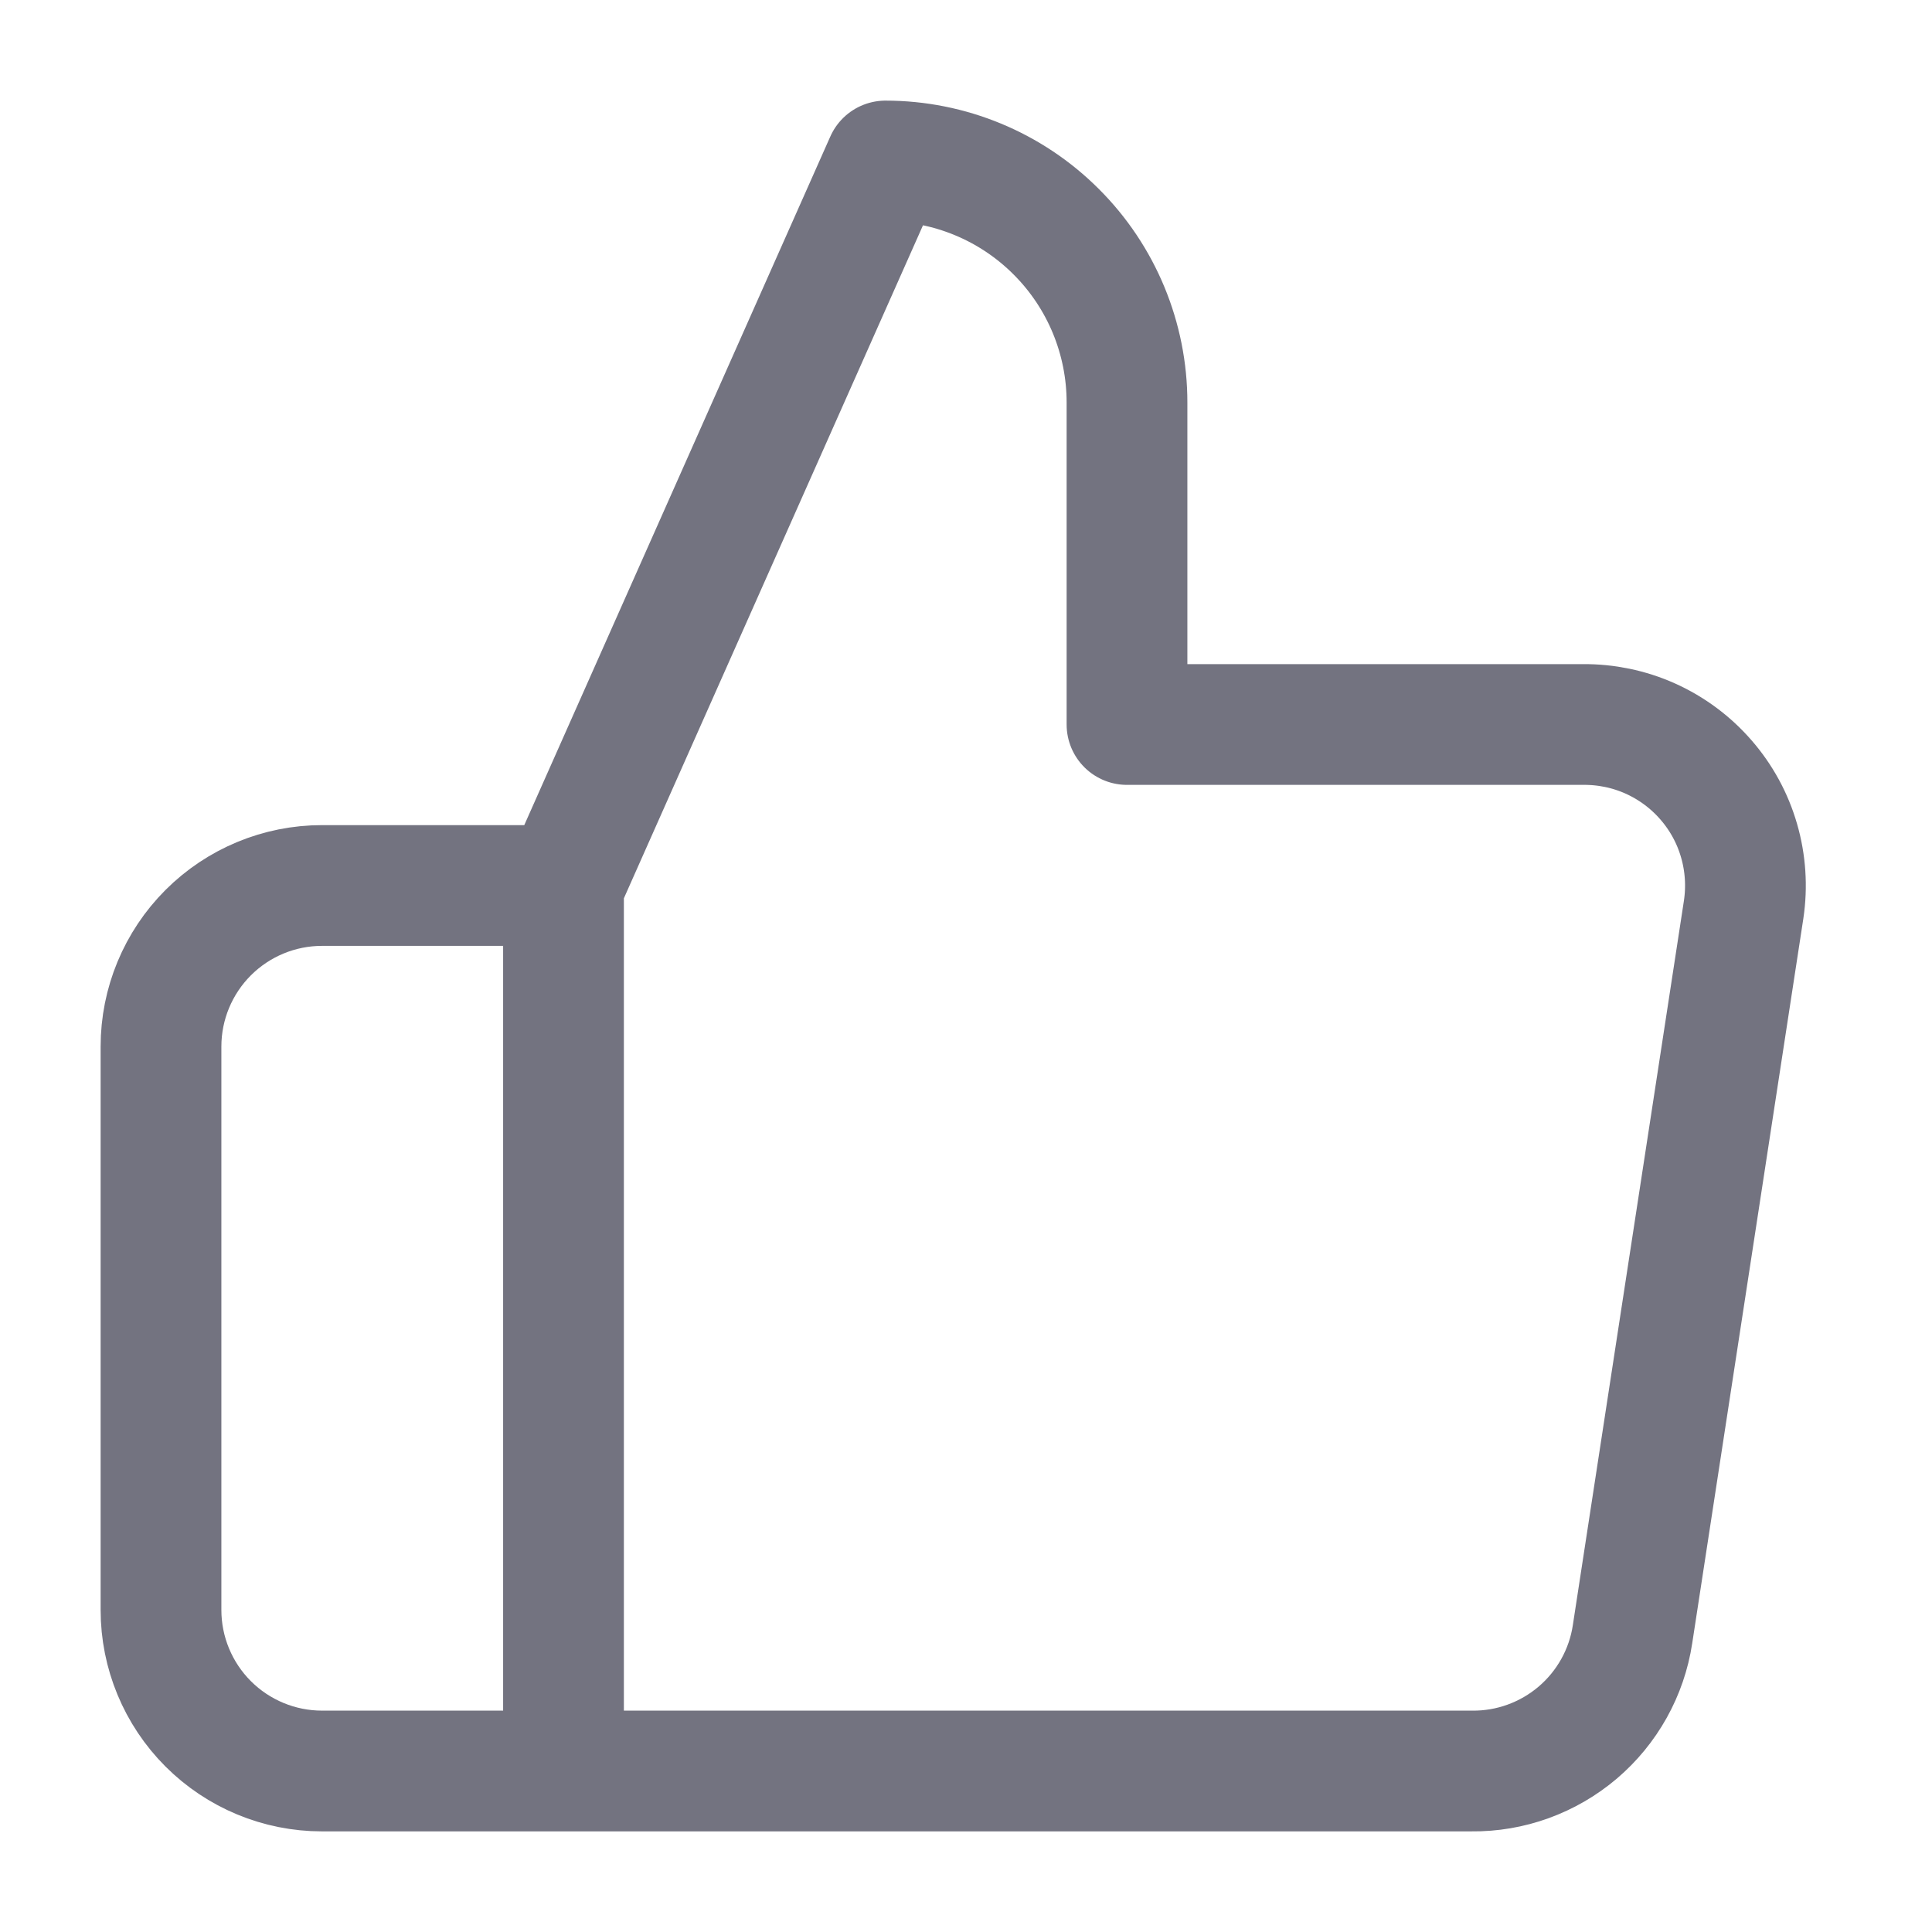
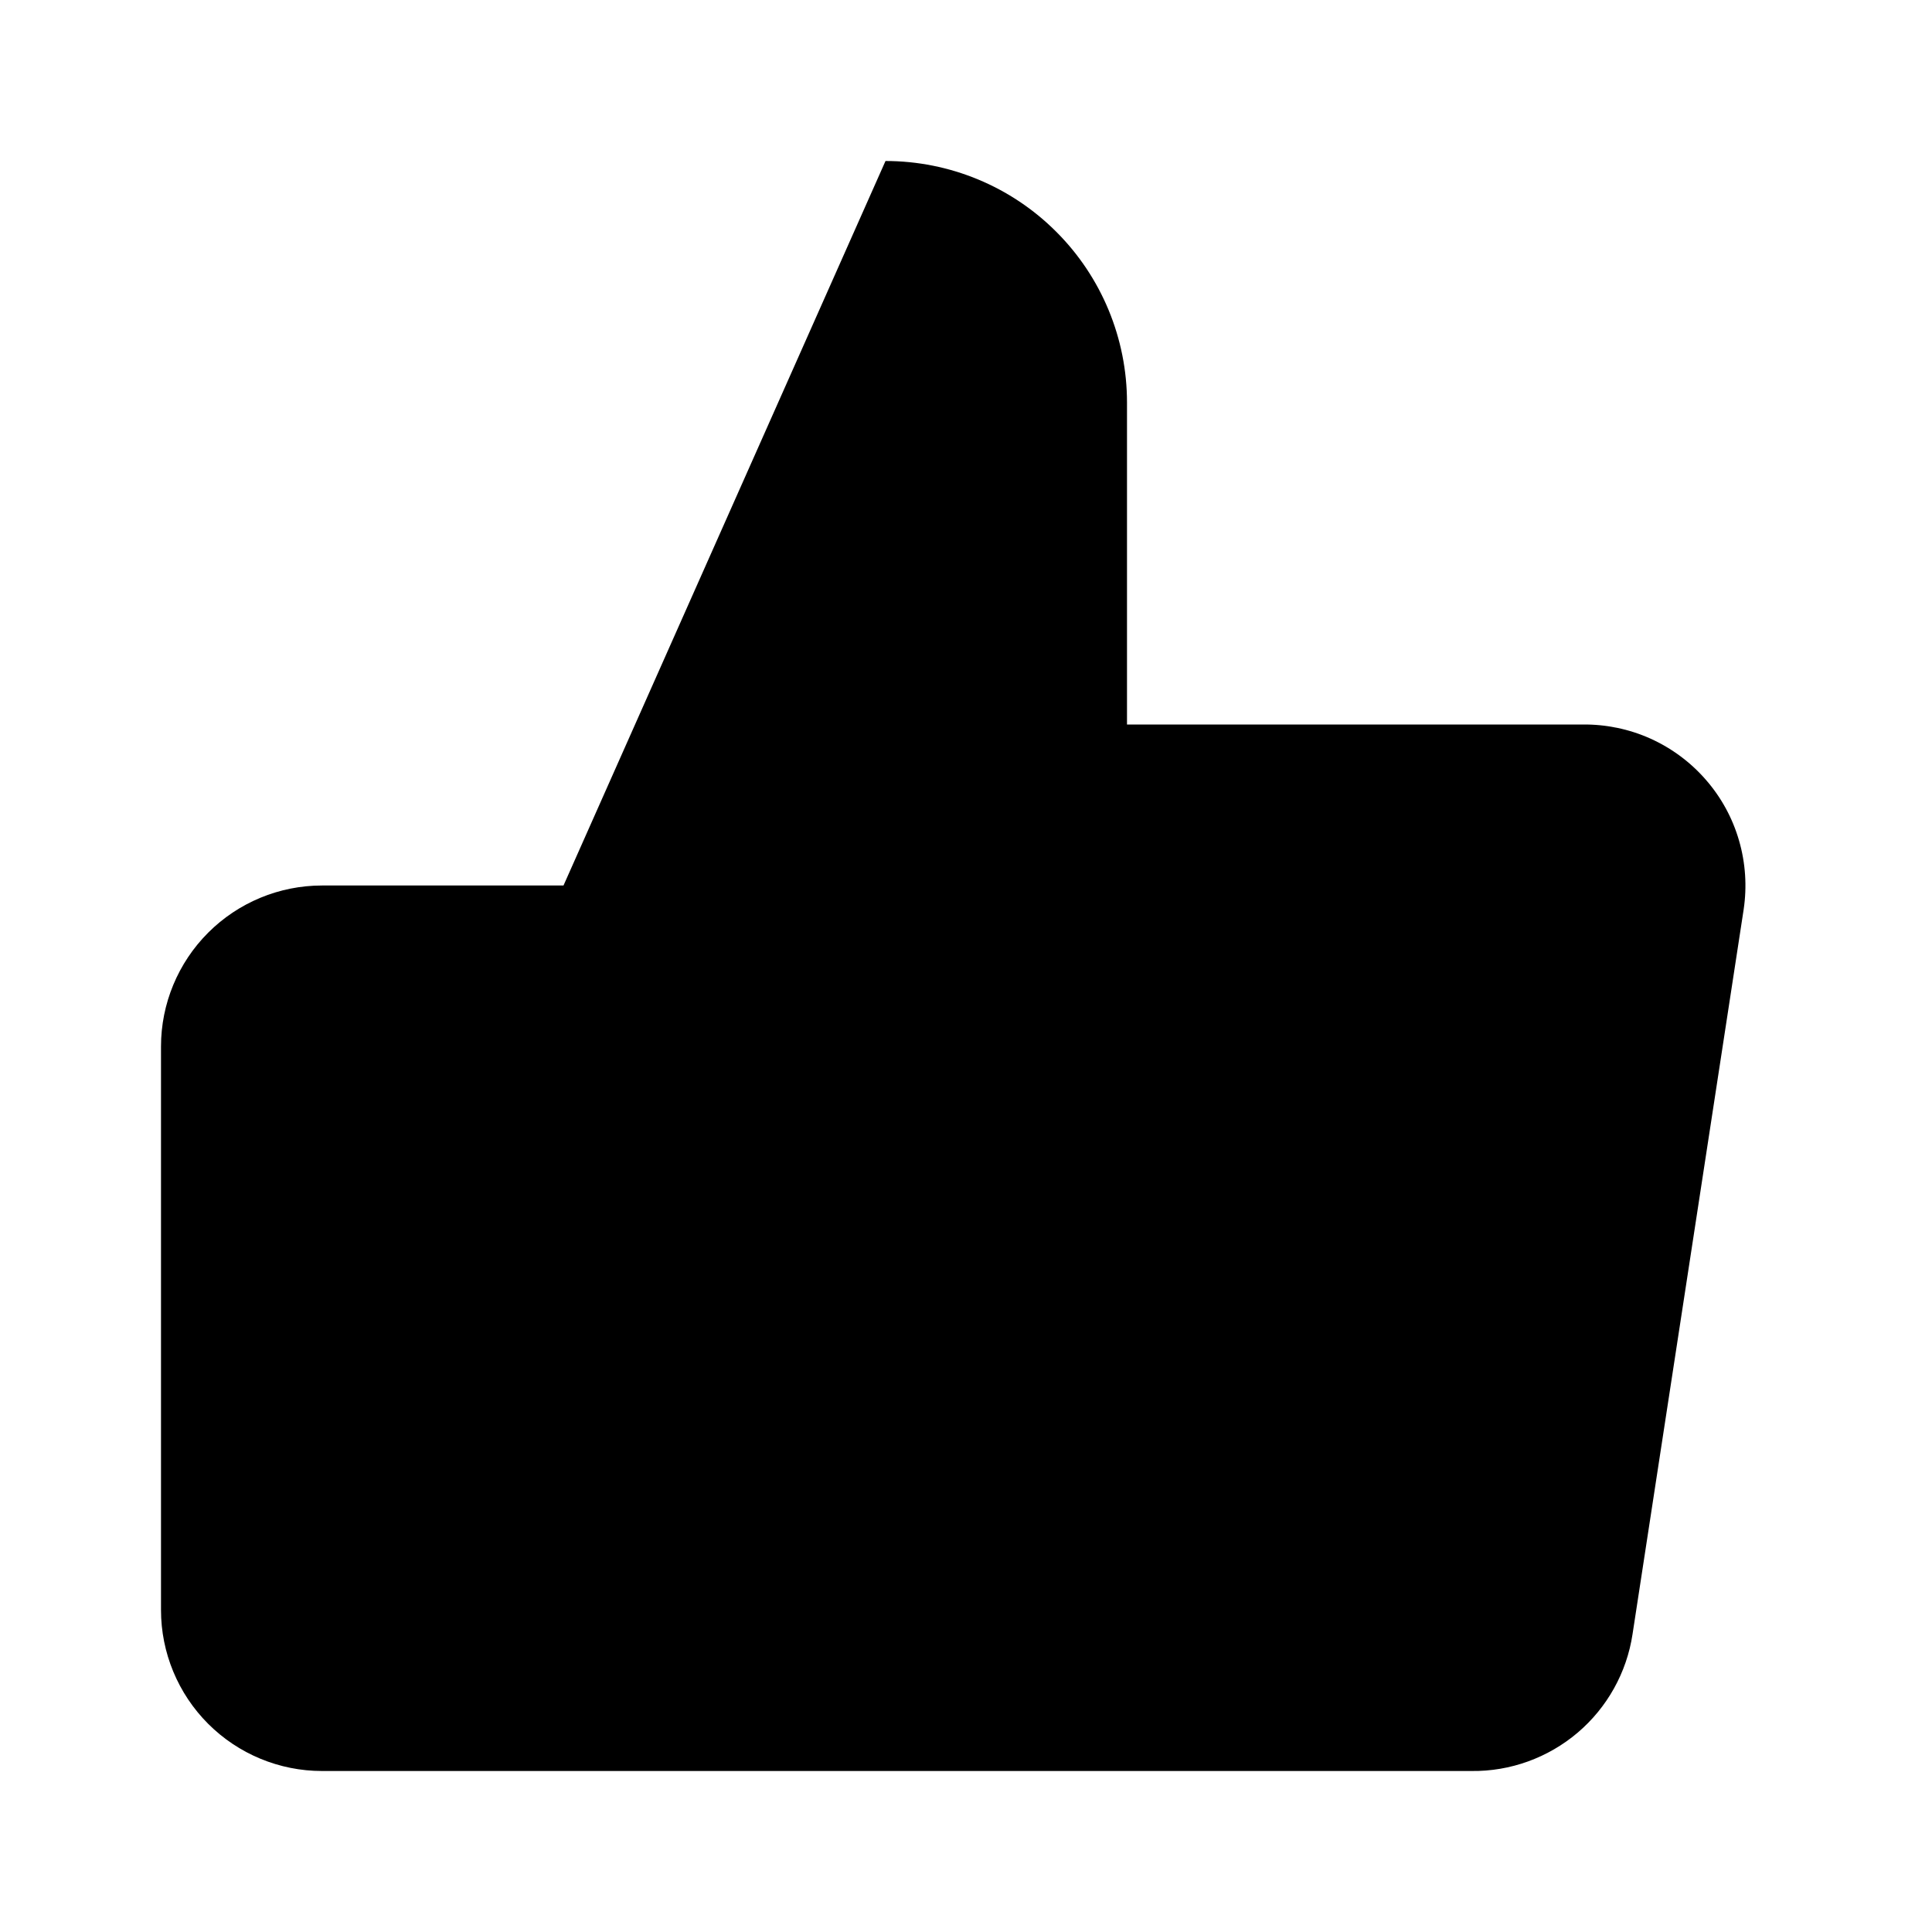
- <svg xmlns="http://www.w3.org/2000/svg" width="24" height="24" viewBox="0 0 24 24" fill="none">
-   <path d="M7 22H4C3.47 22 2.961 21.789 2.586 21.414C2.211 21.039 2 20.53 2 20V13C2 12.47 2.211 11.961 2.586 11.586C2.961 11.211 3.47 11 4 11H7M14 9V5C14 4.204 13.684 3.441 13.121 2.879C12.559 2.316 11.796 2 11 2L7 11V22H18.28C18.762 22.006 19.23 21.836 19.598 21.524C19.965 21.212 20.208 20.777 20.28 20.3L21.66 11.3C21.703 11.013 21.684 10.721 21.603 10.442C21.523 10.164 21.382 9.906 21.192 9.688C21.002 9.469 20.766 9.294 20.502 9.175C20.237 9.056 19.95 8.997 19.66 9H14Z" stroke="#737380" stroke-width="1.5" stroke-linecap="round" stroke-linejoin="round" />
+ <svg xmlns="http://www.w3.org/2000/svg" width="24" height="24" viewBox="0 0 24 24">
+   <path d="M7 22H4C3.47 22 2.961 21.789 2.586 21.414C2.211 21.039 2 20.53 2 20V13C2 12.47 2.211 11.961 2.586 11.586C2.961 11.211 3.47 11 4 11H7M14 9V5C14 4.204 13.684 3.441 13.121 2.879C12.559 2.316 11.796 2 11 2L7 11V22H18.28C18.762 22.006 19.23 21.836 19.598 21.524C19.965 21.212 20.208 20.777 20.28 20.3L21.66 11.3C21.703 11.013 21.684 10.721 21.603 10.442C21.523 10.164 21.382 9.906 21.192 9.688C21.002 9.469 20.766 9.294 20.502 9.175C20.237 9.056 19.95 8.997 19.66 9H14Z" stroke-width="1.5" stroke-linecap="round" stroke-linejoin="round" />
</svg>
